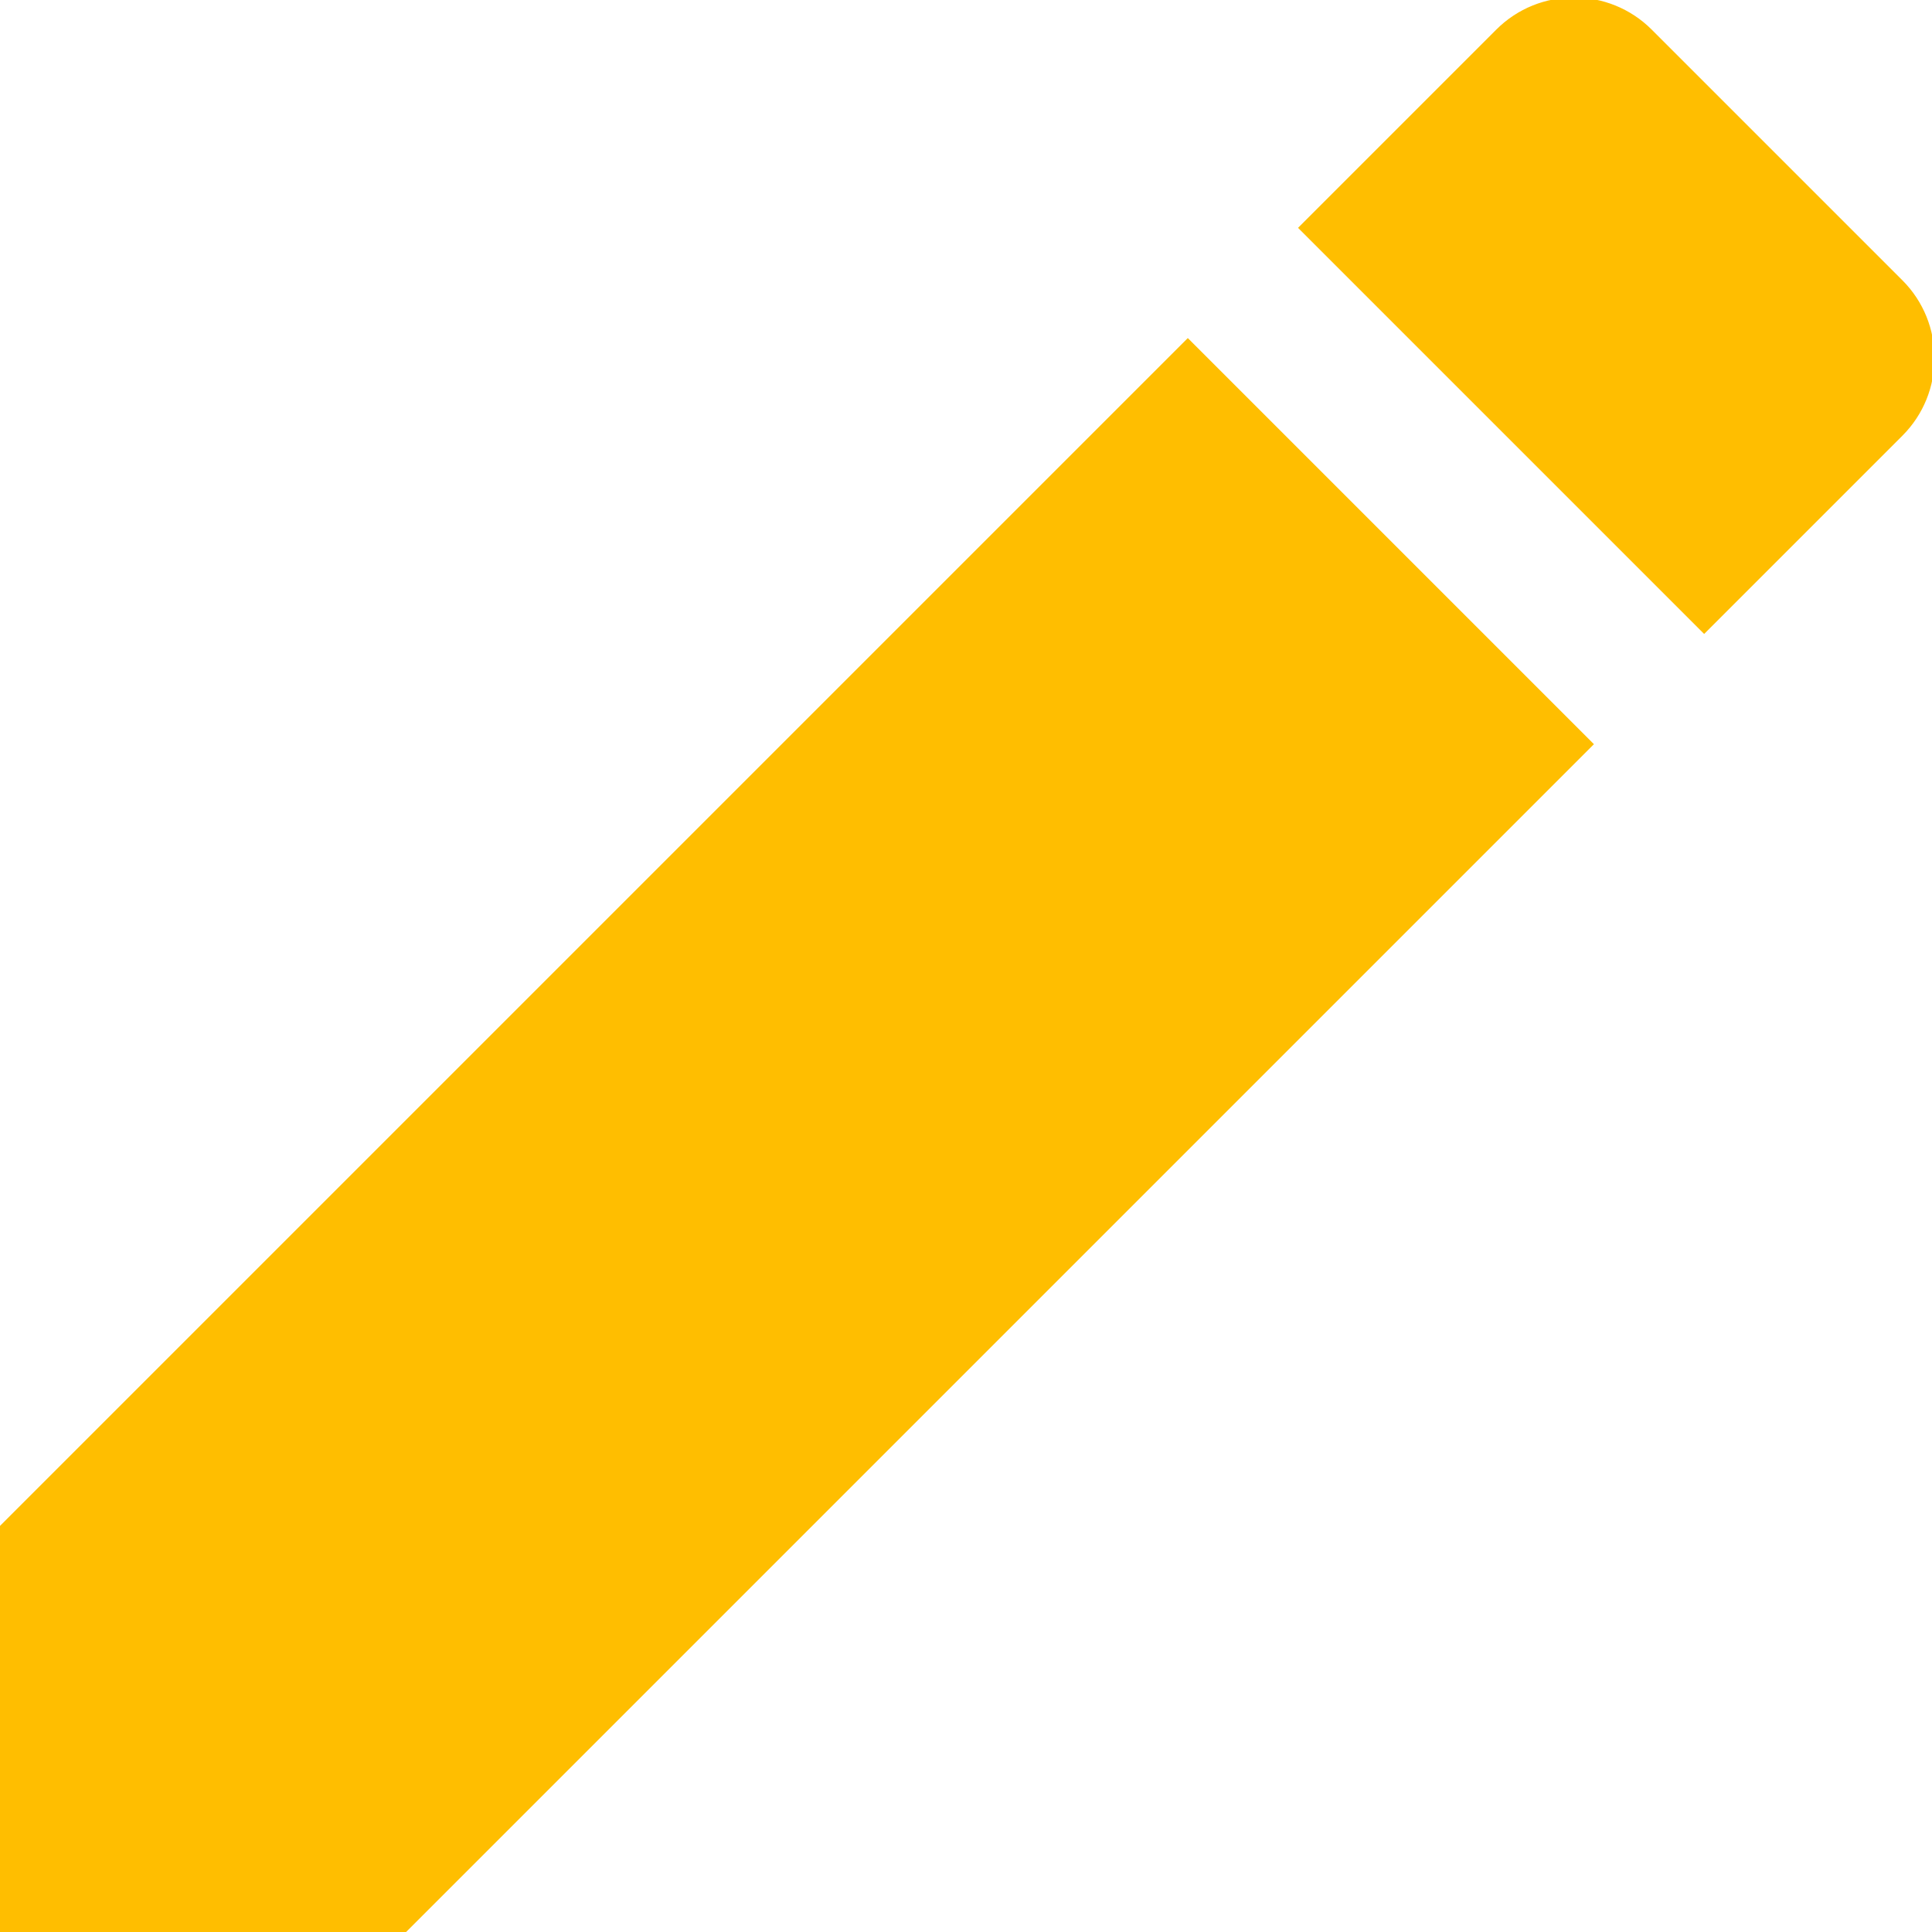
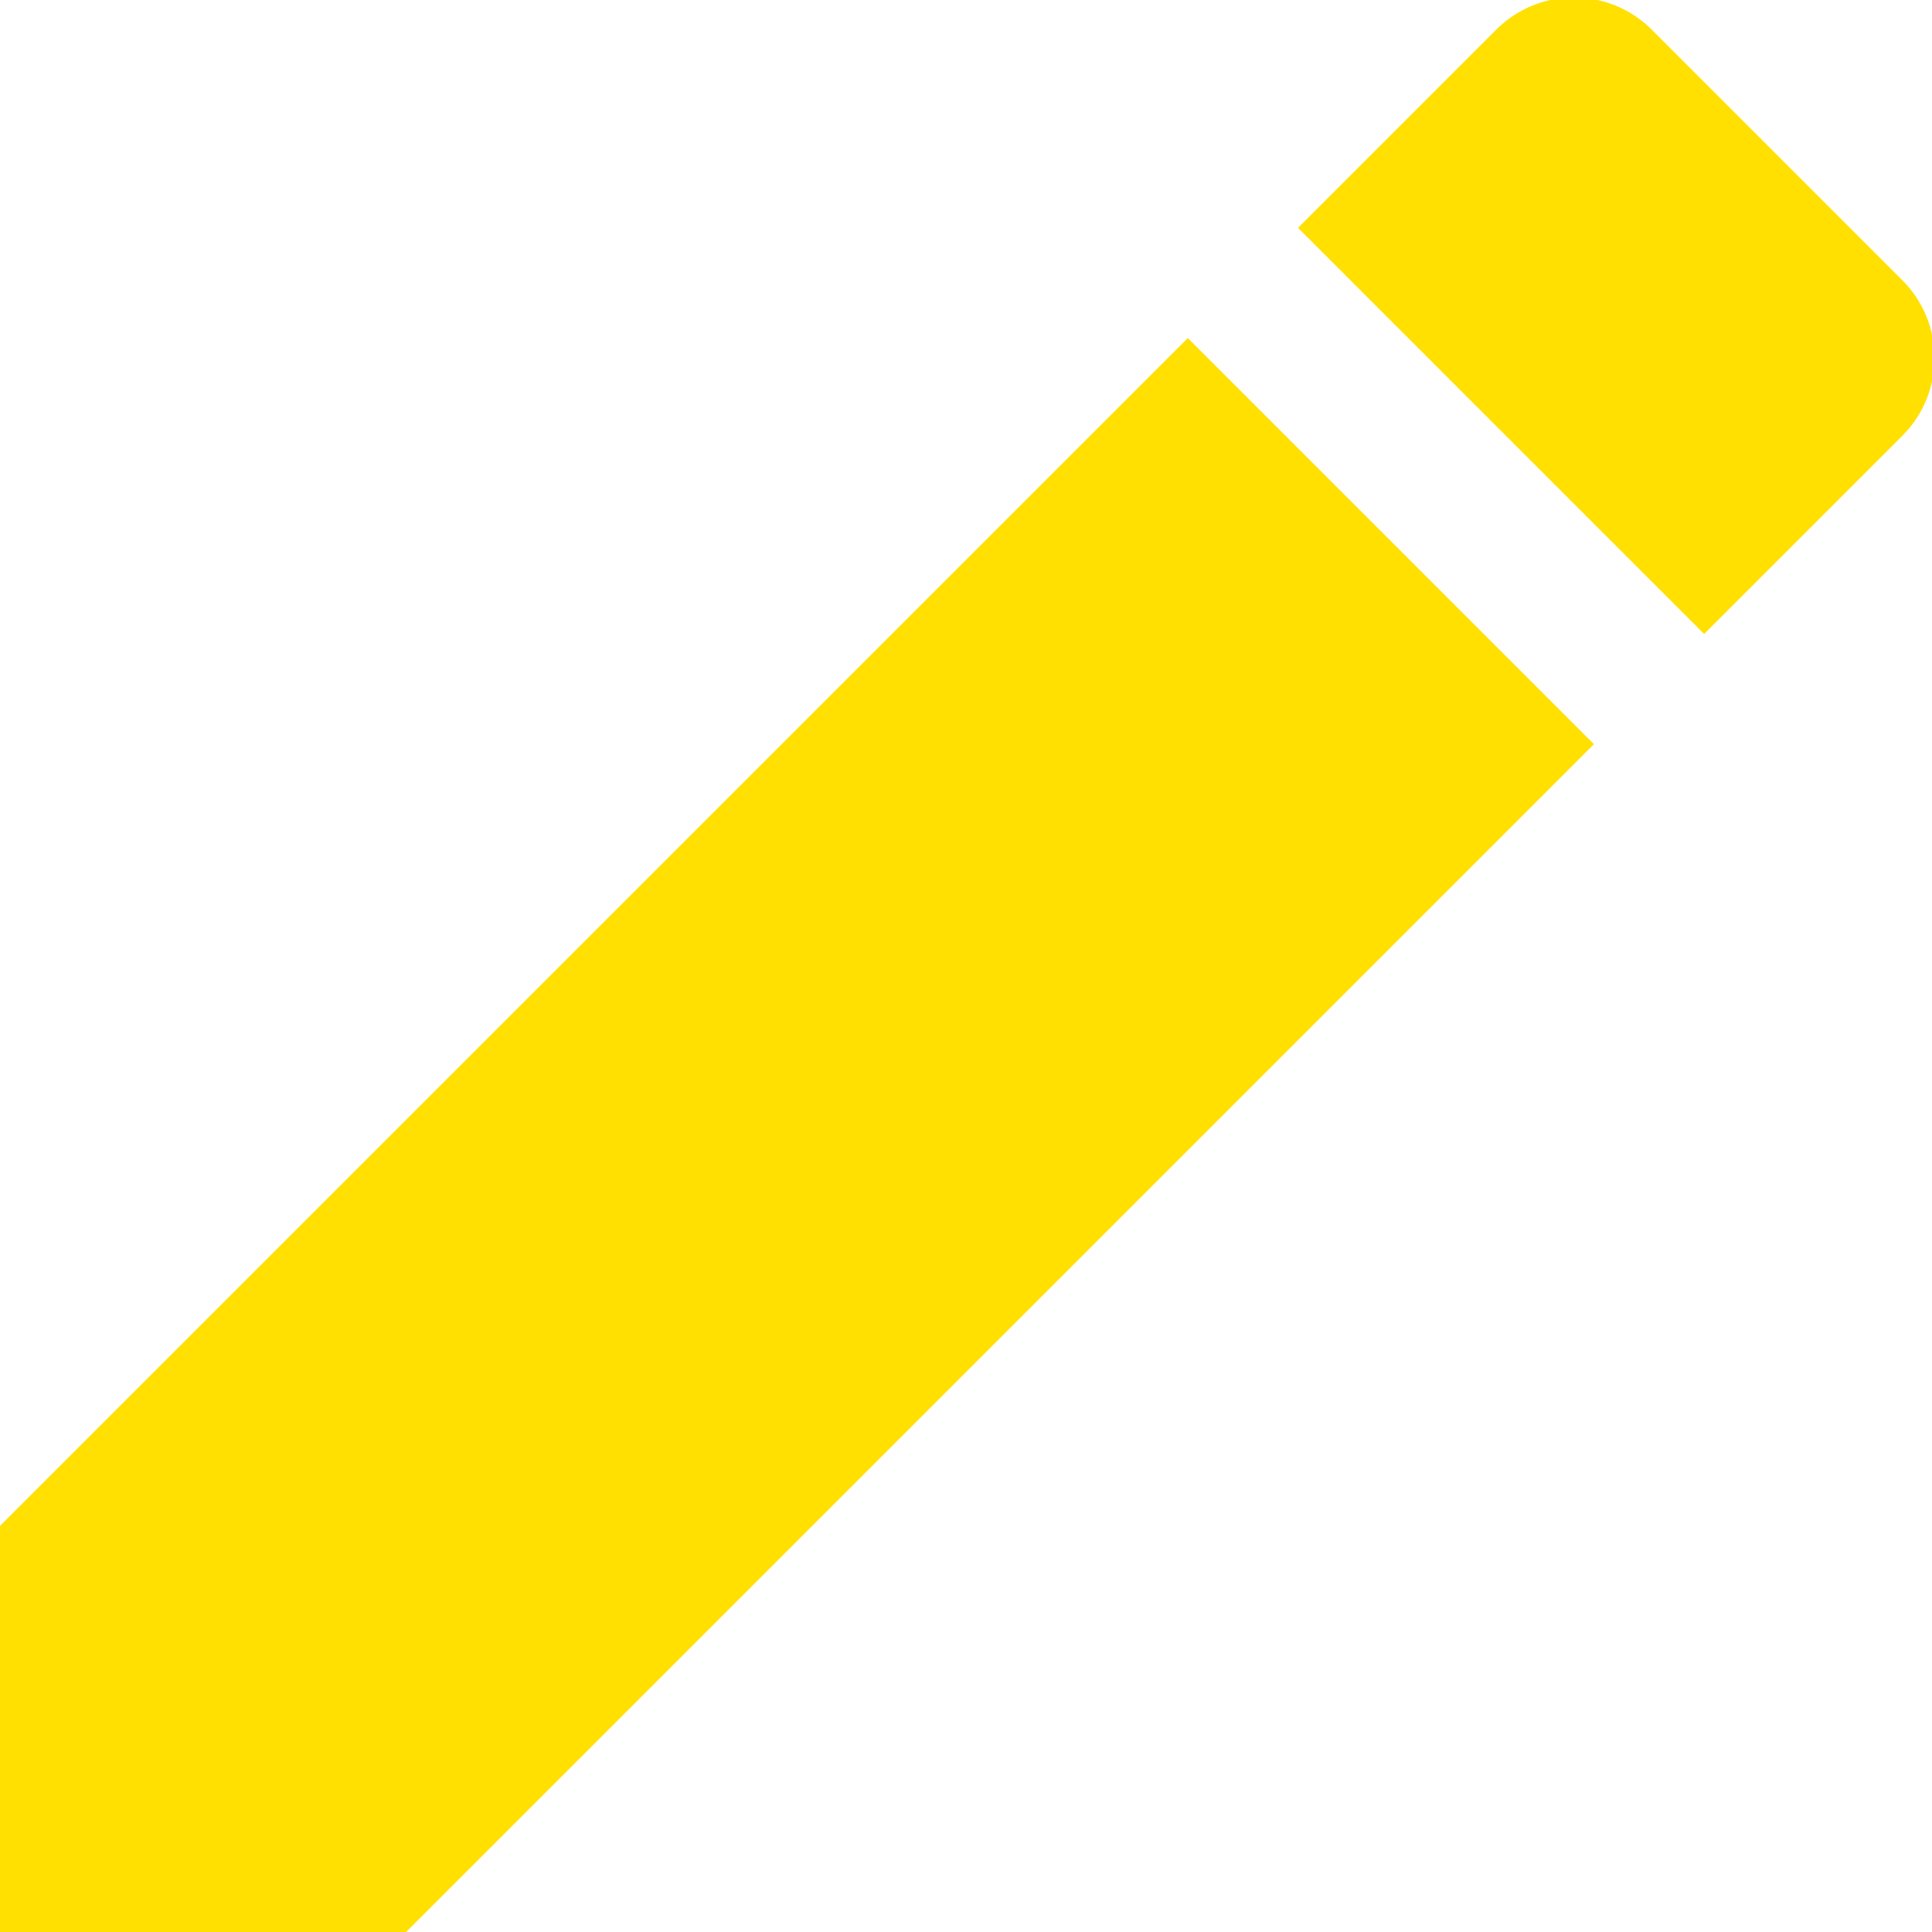
<svg xmlns="http://www.w3.org/2000/svg" version="1.1" id="Capa_1" x="0px" y="0px" viewBox="0 0 383.947 383.947" style="enable-background:new 0 0 383.947 383.947;" xml:space="preserve">
  <g>
    <g>
      <g>
-         <polygon stroke="#FFBE00" fill="#FFBE00" points="0,303.947 0,383.947 80,383.947 316.053,147.893 236.053,67.893    " />
-         <path stroke="#FFBE00" fill="#FFBE00" d="M377.707,56.053L327.893,6.24c-8.32-8.32-21.867-8.32-30.187,0l-39.04,39.04l80,80l39.04-39.04     C386.027,77.92,386.027,64.373,377.707,56.053z" />
+         <polygon stroke="#FFE000" fill="#FFE000" points="0,303.947 0,383.947 80,383.947 316.053,147.893 236.053,67.893    " />
+         <path stroke="#FFE000" fill="#FFE000" d="M377.707,56.053L327.893,6.24c-8.32-8.32-21.867-8.32-30.187,0l-39.04,39.04l80,80l39.04-39.04     C386.027,77.92,386.027,64.373,377.707,56.053z" />
      </g>
    </g>
  </g>
  <g>
</g>
  <g>
</g>
  <g>
</g>
  <g>
</g>
  <g>
</g>
  <g>
</g>
  <g>
</g>
  <g>
</g>
  <g>
</g>
  <g>
</g>
  <g>
</g>
  <g>
</g>
  <g>
</g>
  <g>
</g>
  <g>
</g>
</svg>
